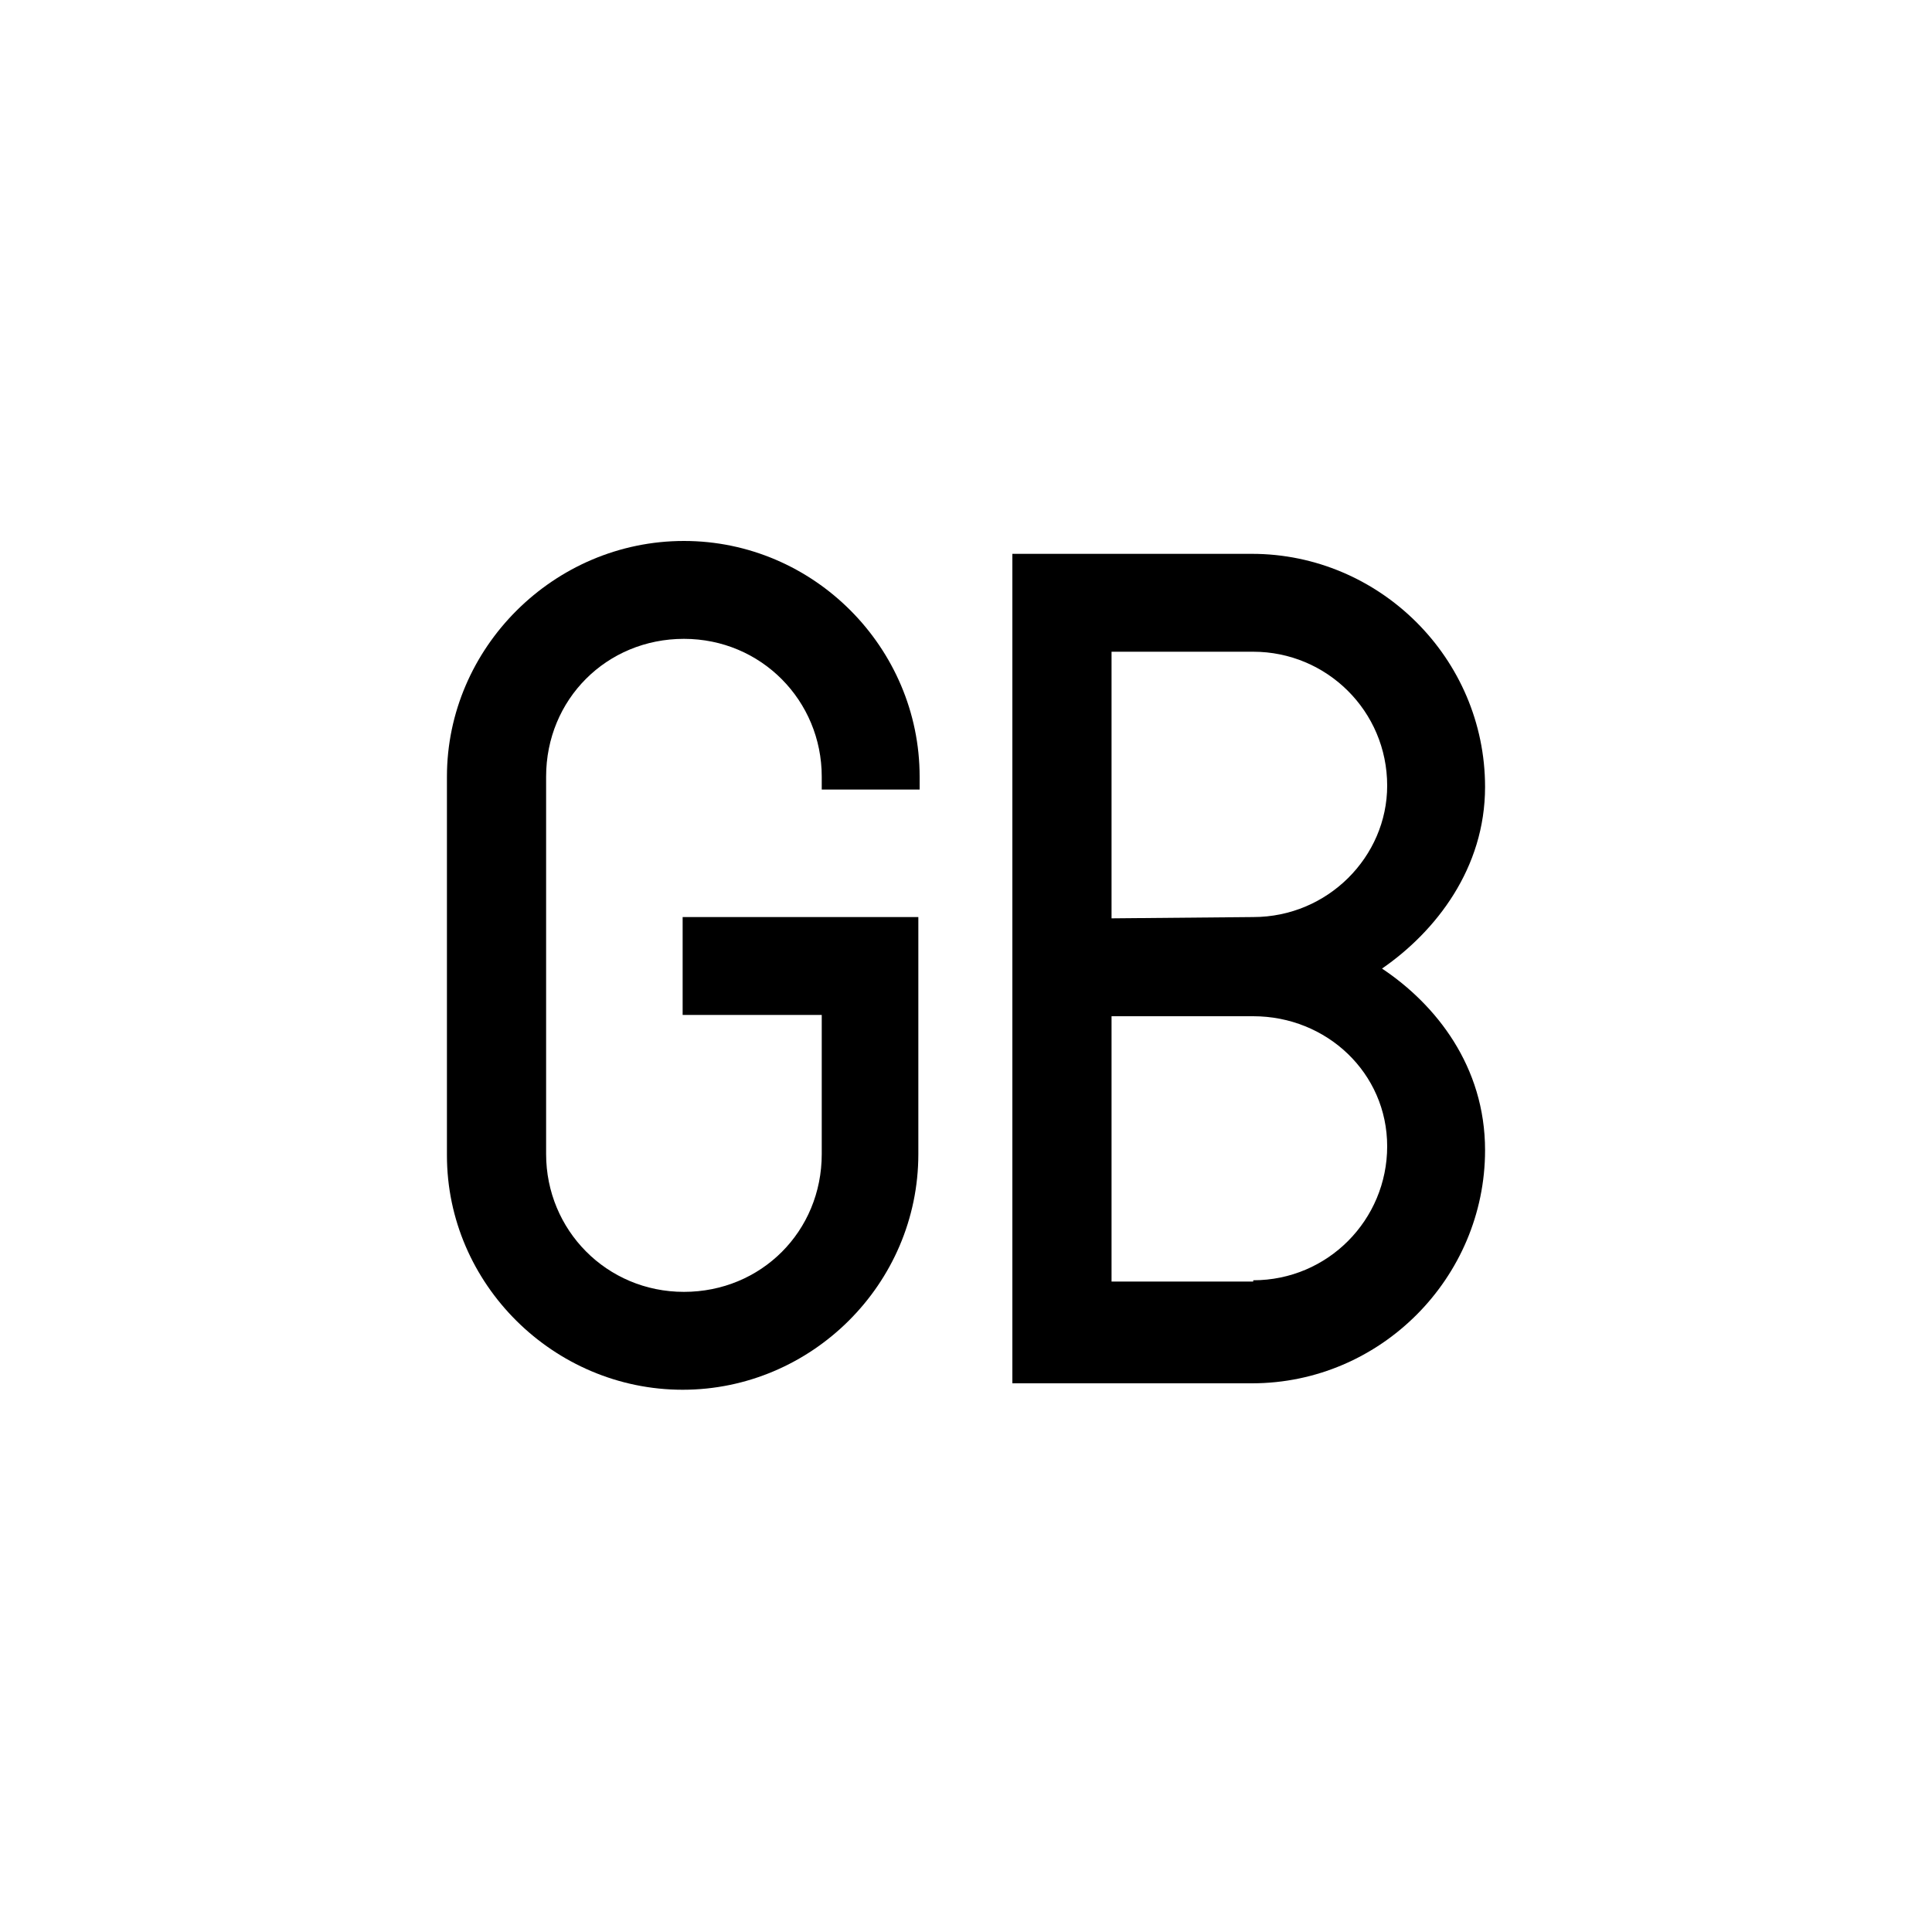
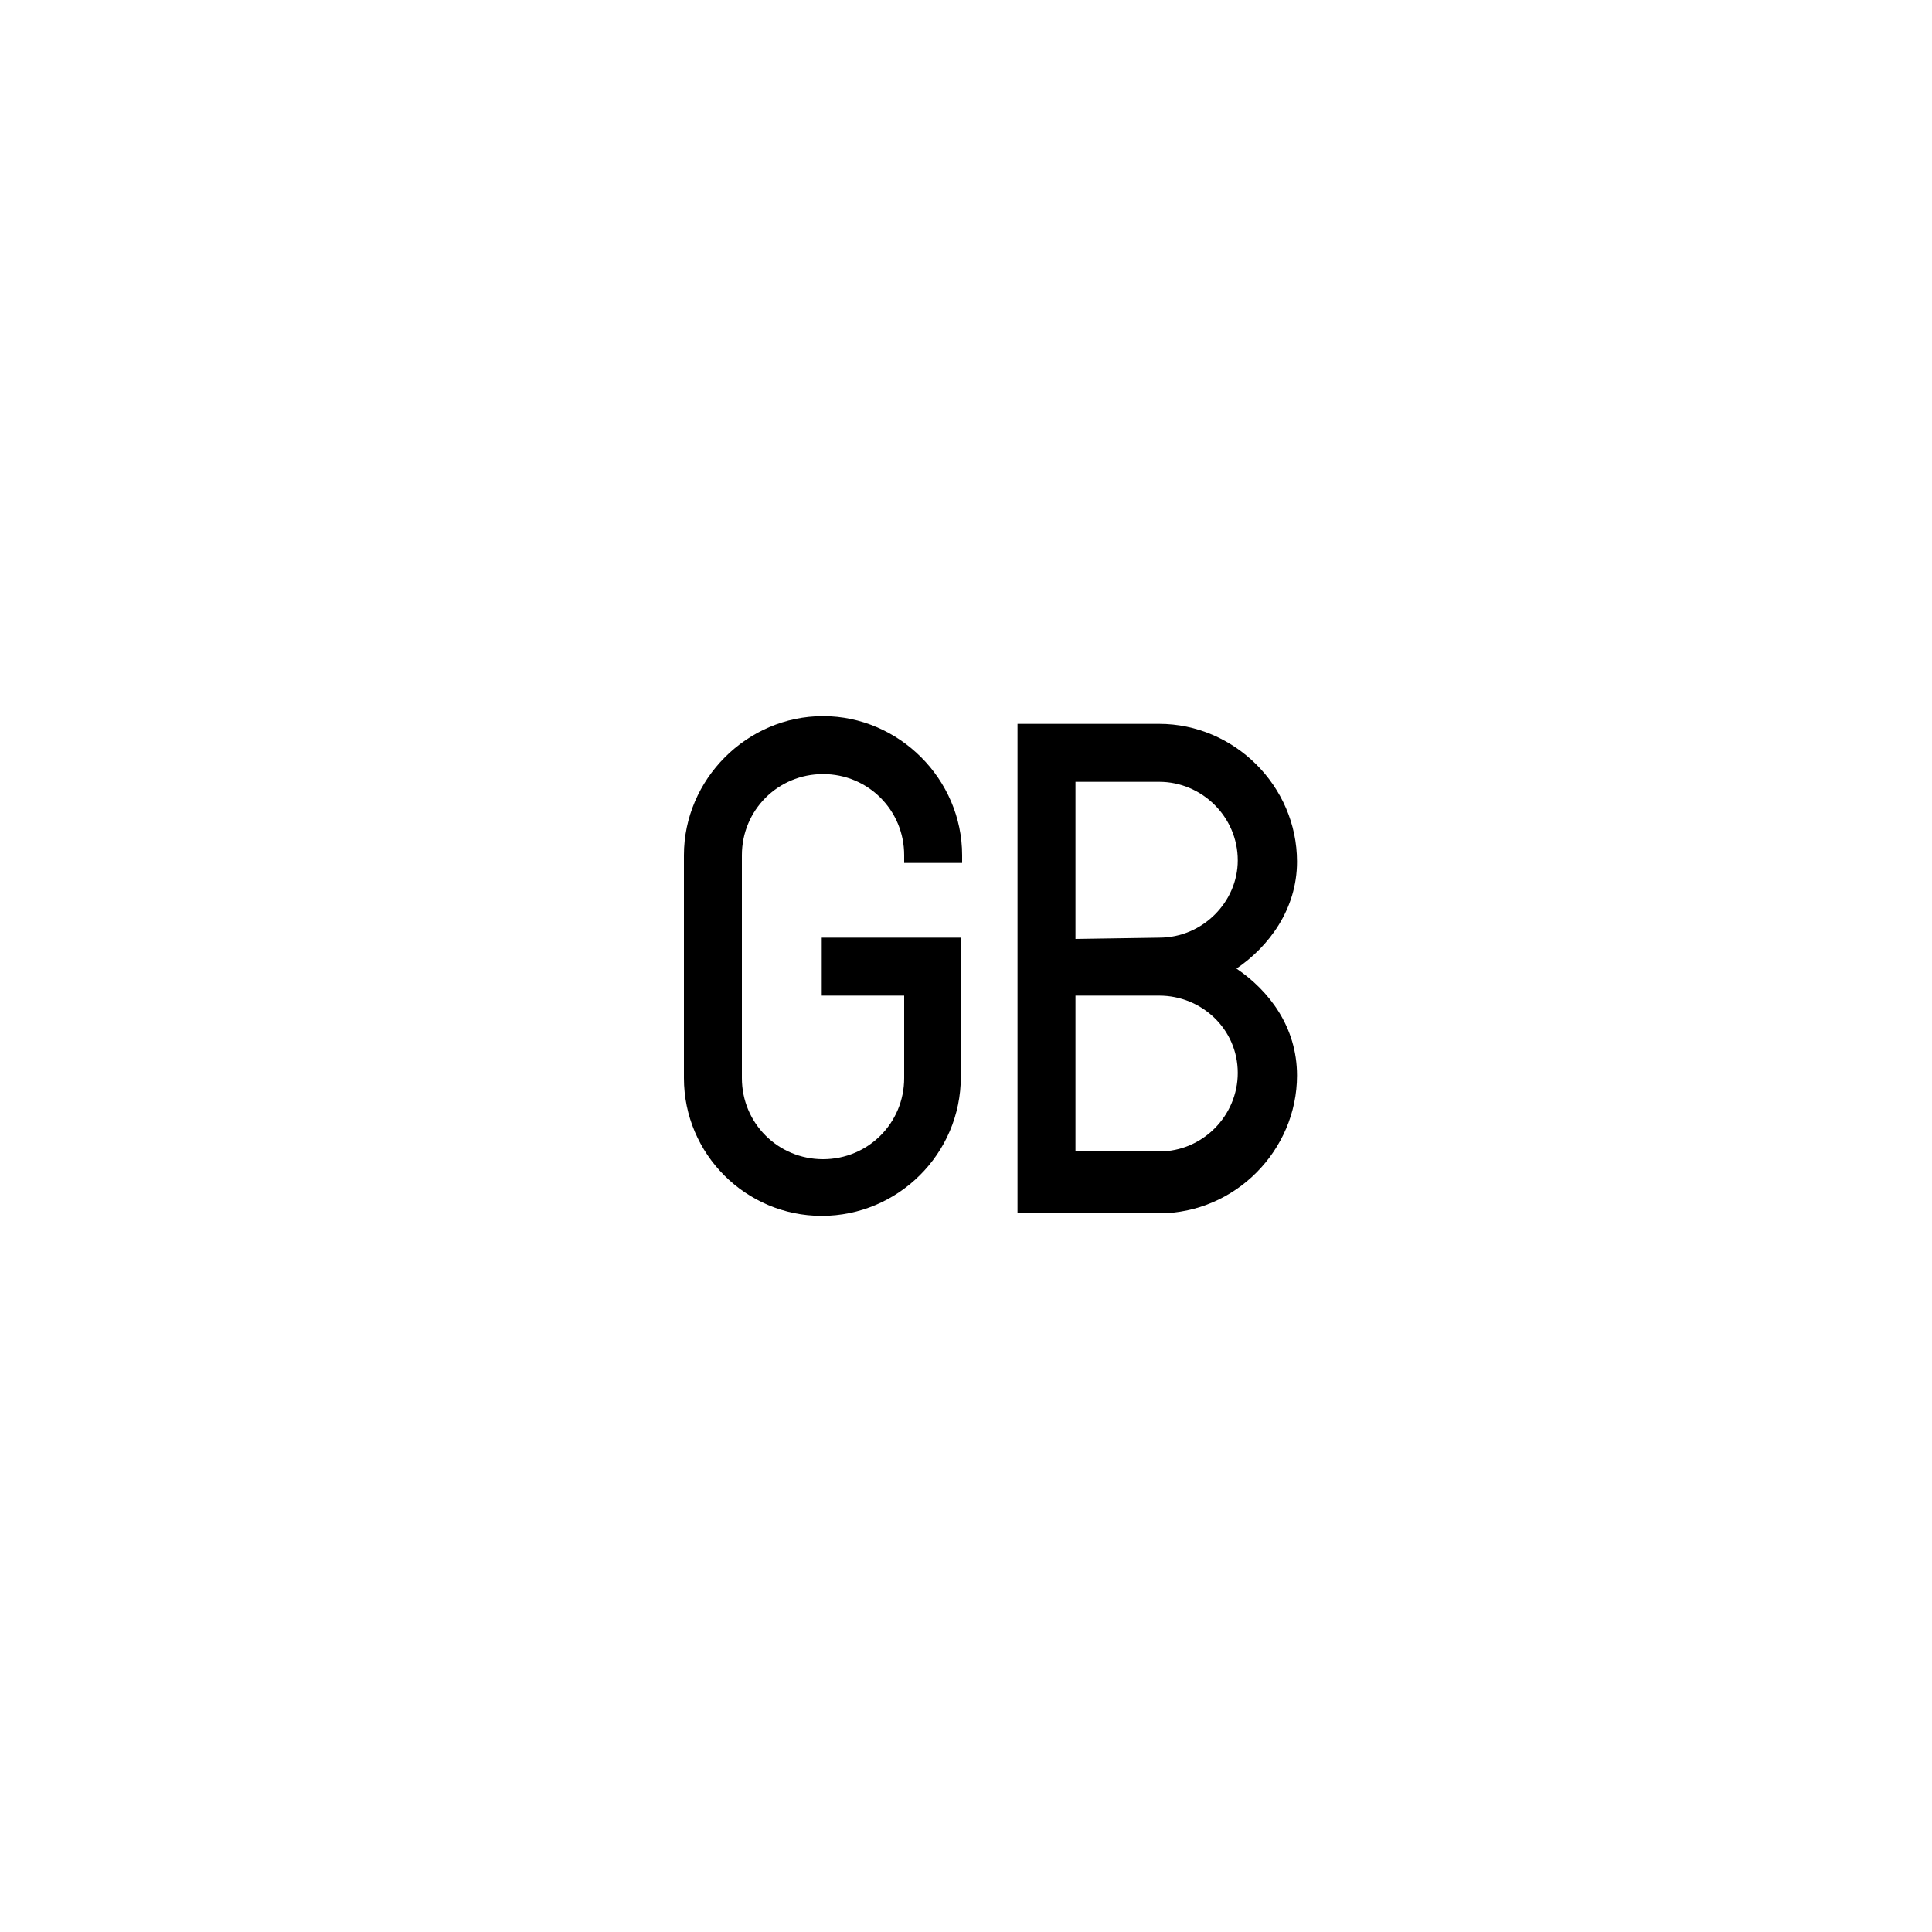
<svg xmlns="http://www.w3.org/2000/svg" version="1.1" id="GB" x="0px" y="0px" viewBox="0 0 150 150" style="enable-background:new 0 0 150 150;" xml:space="preserve">
  <g>
-     <path d="M34.7,89.7V60.3C34.7,50.3,43,42,53.1,42s18.3,8.3,18.3,18.3v1h-7.6v-1c0-5.9-4.7-10.7-10.7-10.7s-10.7,4.7-10.7,10.7v29.3   c0,5.9,4.7,10.7,10.7,10.7s10.7-4.7,10.7-10.7V78.8H53v-7.6h18.3v18.4c0,10.1-8.3,18.3-18.3,18.3S34.7,99.7,34.7,89.7z" />
-     <path d="M78.6,43h18.6c9.9,0,18.1,8.1,18.1,18.1c0,6.3-3.8,11.2-8,14.1c4.2,2.8,8,7.6,8,14.1c0,9.9-8.1,18.1-18.1,18.1H78.6V43z    M97.3,71.2c5.8,0,10.4-4.7,10.4-10.2c0-5.8-4.7-10.4-10.4-10.4h-11v20.7L97.3,71.2L97.3,71.2z M97.3,99.4   c5.8,0,10.4-4.7,10.4-10.4c0-5.7-4.7-10.1-10.4-10.1h-11v20.6H97.3z" />
+     <path d="M53.1,83.7V66.4c0-5.9,4.9-10.8,10.8-10.8s10.8,4.9,10.8,10.8V67h-4.5v-0.6c0-3.5-2.8-6.3-6.3-6.3s-6.3,2.8-6.3,6.3v17.3   c0,3.5,2.8,6.3,6.3,6.3s6.3-2.8,6.3-6.3v-6.4h-6.4v-4.5h10.8v10.8c0,6-4.9,10.8-10.8,10.8S53.1,89.6,53.1,83.7z" />
+     <path d="M79,56.2h11c5.8,0,10.7,4.8,10.7,10.7c0,3.7-2.2,6.6-4.7,8.3c2.5,1.7,4.7,4.5,4.7,8.3c0,5.8-4.8,10.7-10.7,10.7H79V56.2z    M90,72.8c3.4,0,6.1-2.8,6.1-6c0-3.4-2.8-6.1-6.1-6.1h-6.5v12.2L90,72.8L90,72.8z M90,89.4c3.4,0,6.1-2.8,6.1-6.1   c0-3.4-2.8-6-6.1-6h-6.5v12.1L90,89.4L90,89.4z" />
  </g>
</svg>
